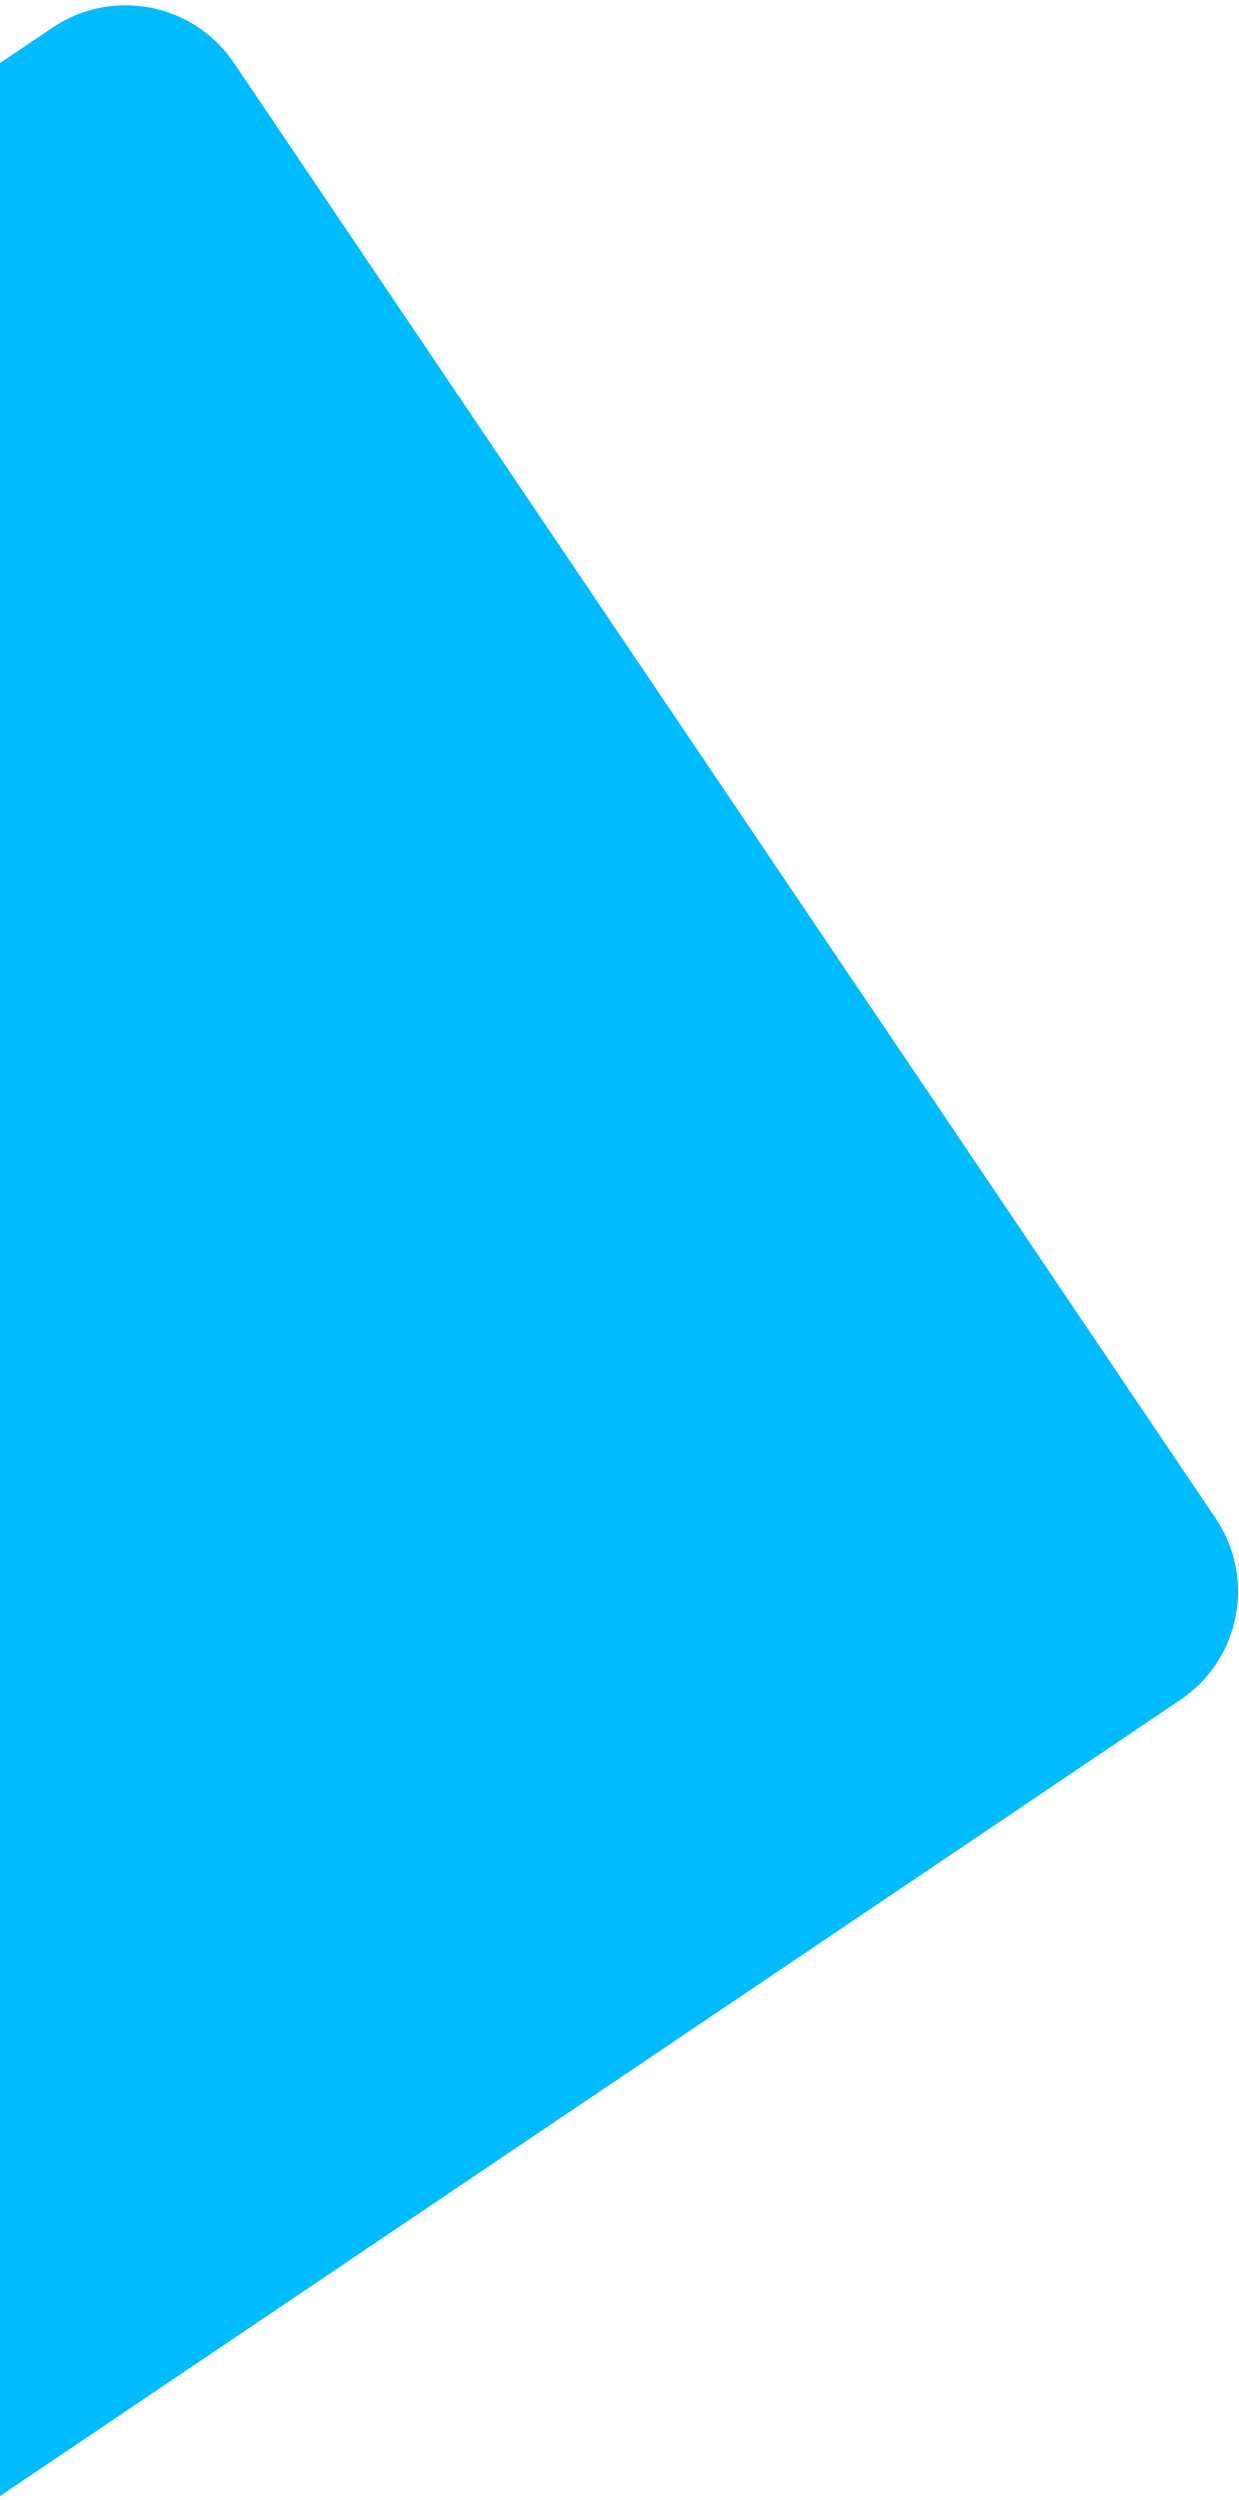
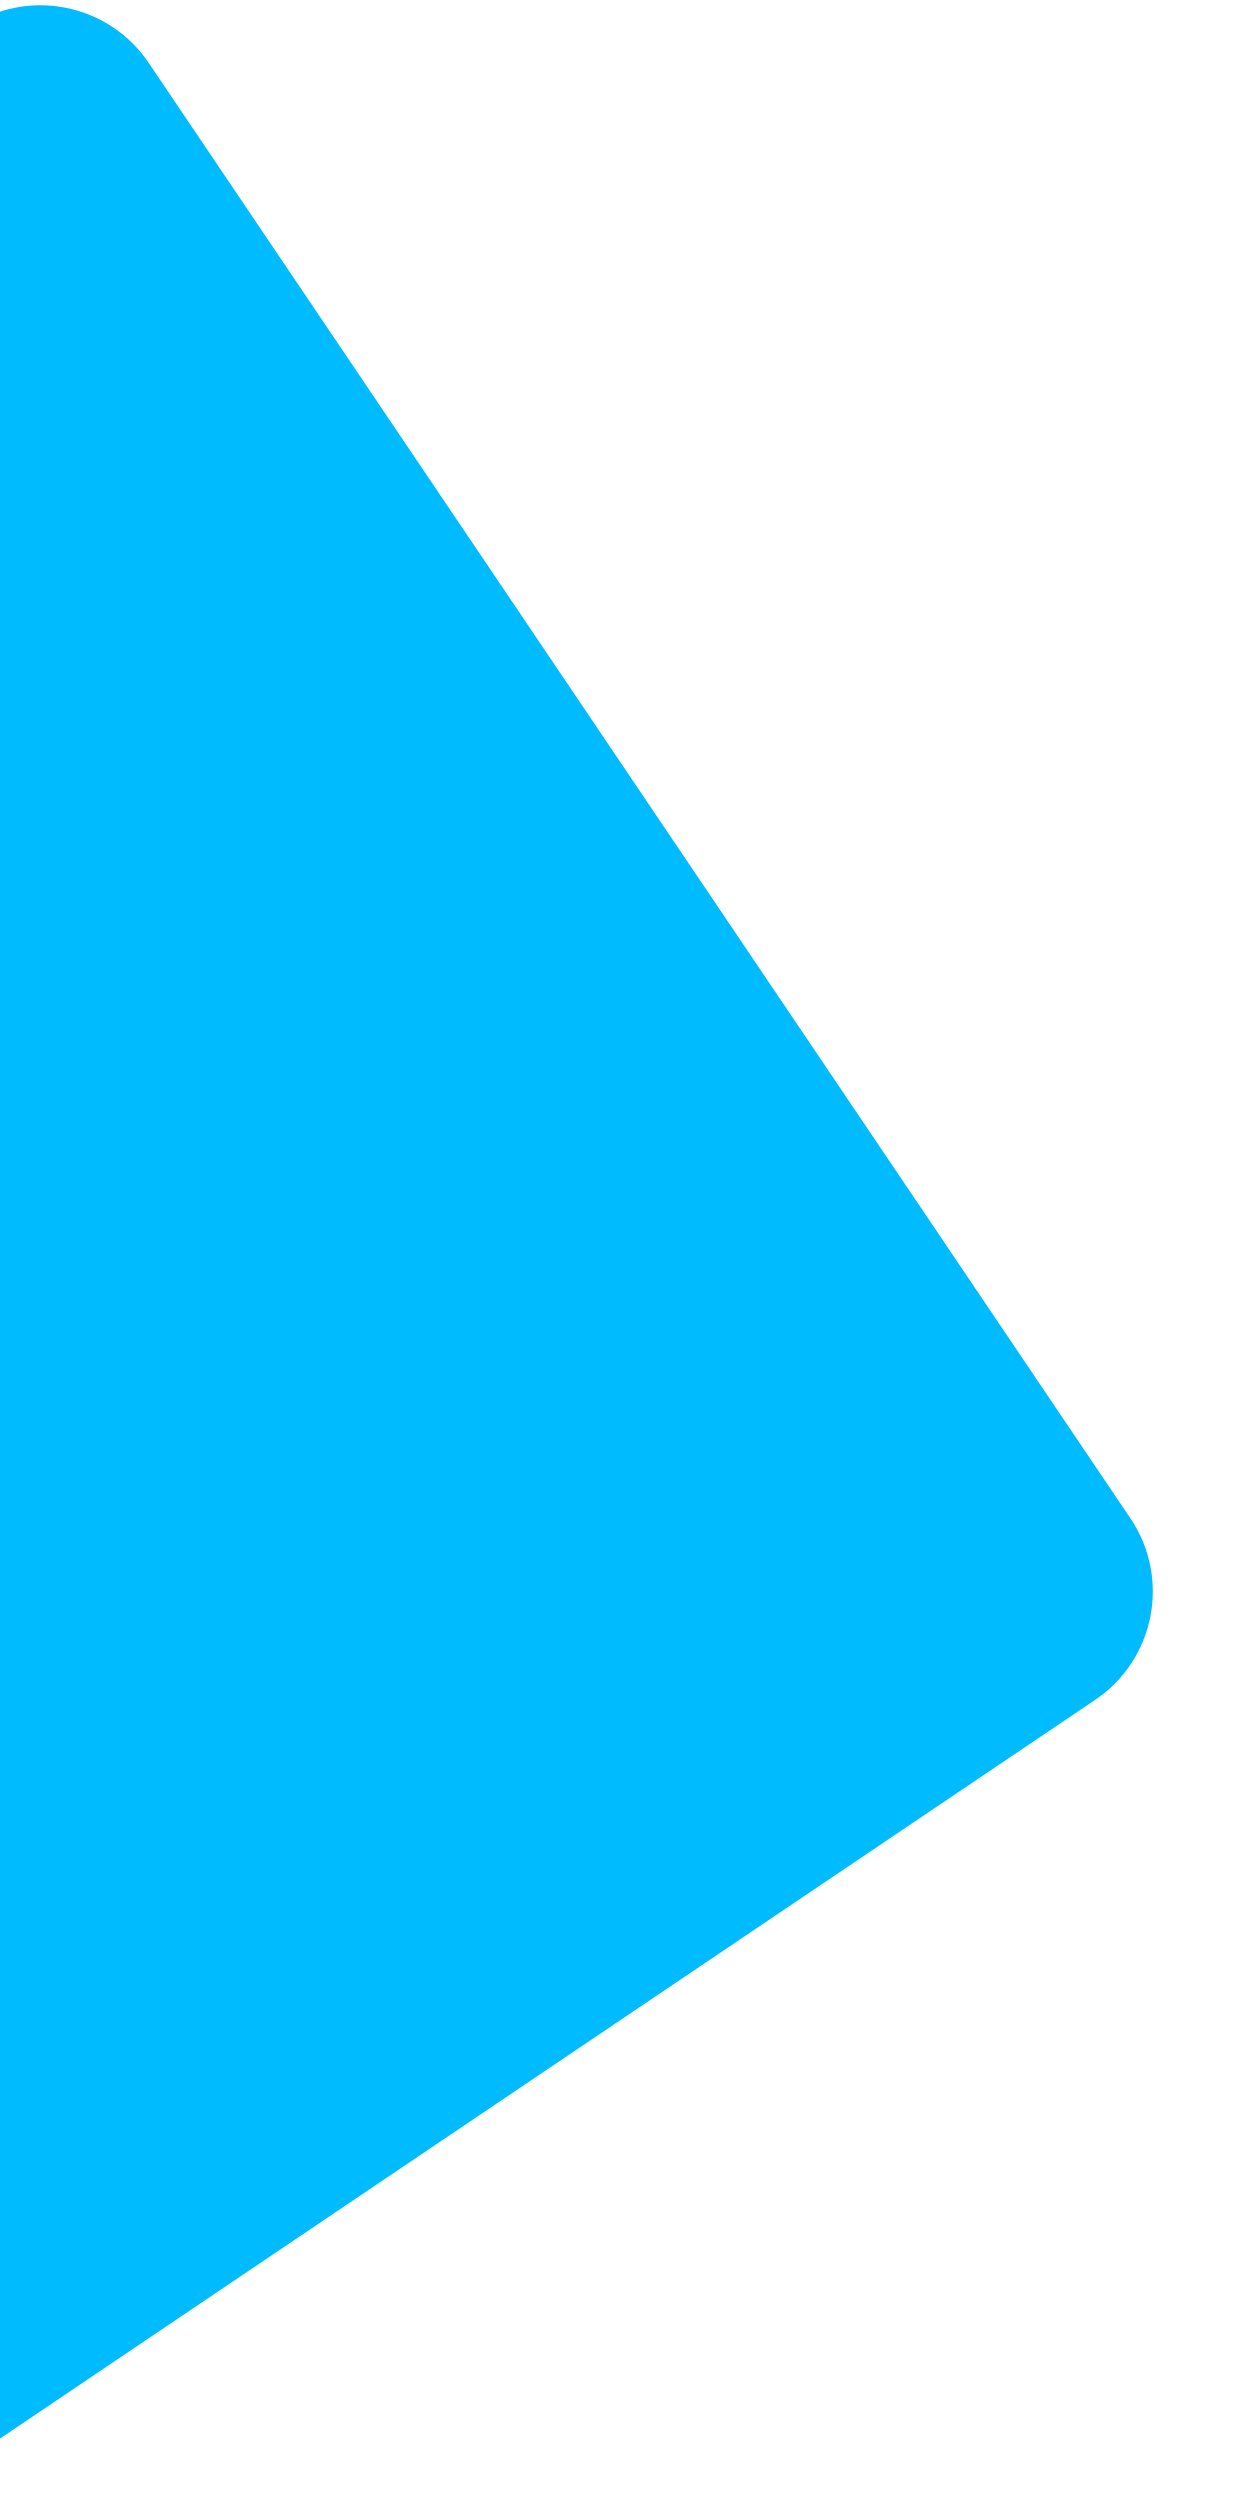
<svg xmlns="http://www.w3.org/2000/svg" width="218px" height="440px" viewBox="0 0 218 440" version="1.1">
  <g id="页面1" stroke="none" stroke-width="1" fill="none" fill-rule="evenodd">
-     <g id="home" transform="translate(0, -196)">
+     <g id="home" transform="translate(-15, -196)">
      <g id="编组-3" transform="translate(-266.0891, 187.9109)">
        <rect id="矩形" fill="#00BCFF" opacity="1" transform="translate(246.5, 246.5) rotate(-34) translate(-246.5, -246.5) " x="69" y="69" width="355" height="355" rx="23" />
      </g>
    </g>
  </g>
</svg>
